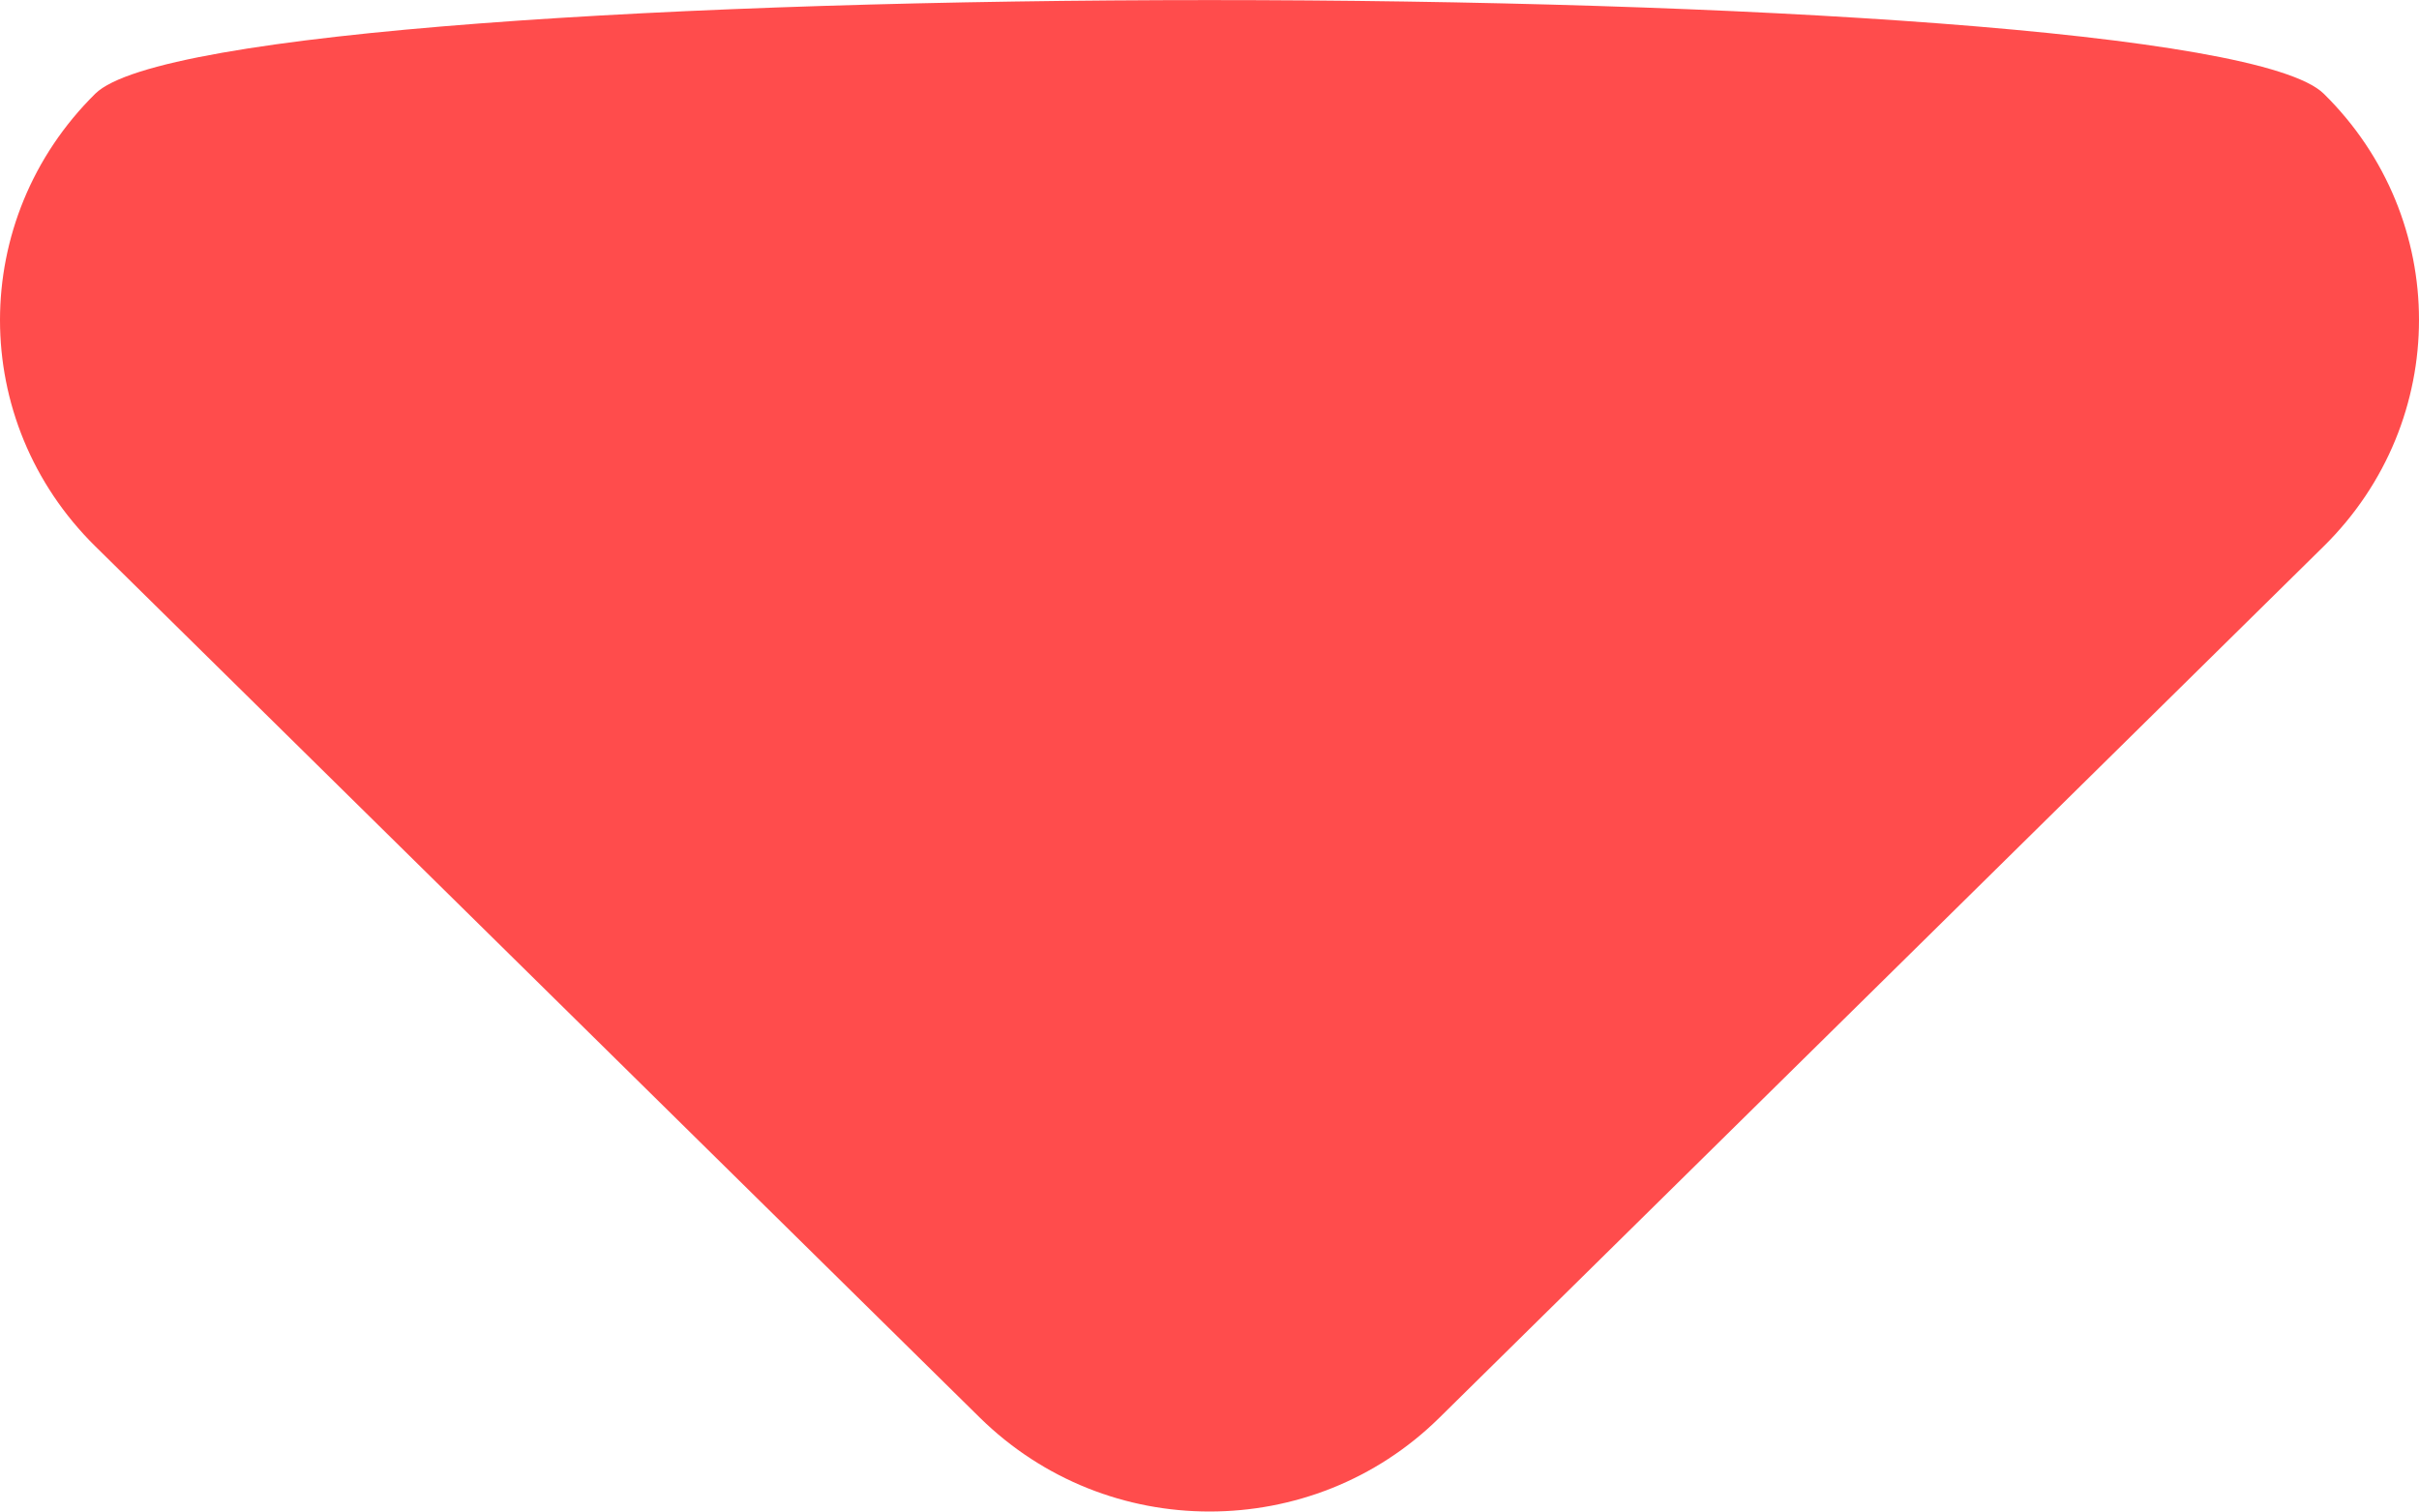
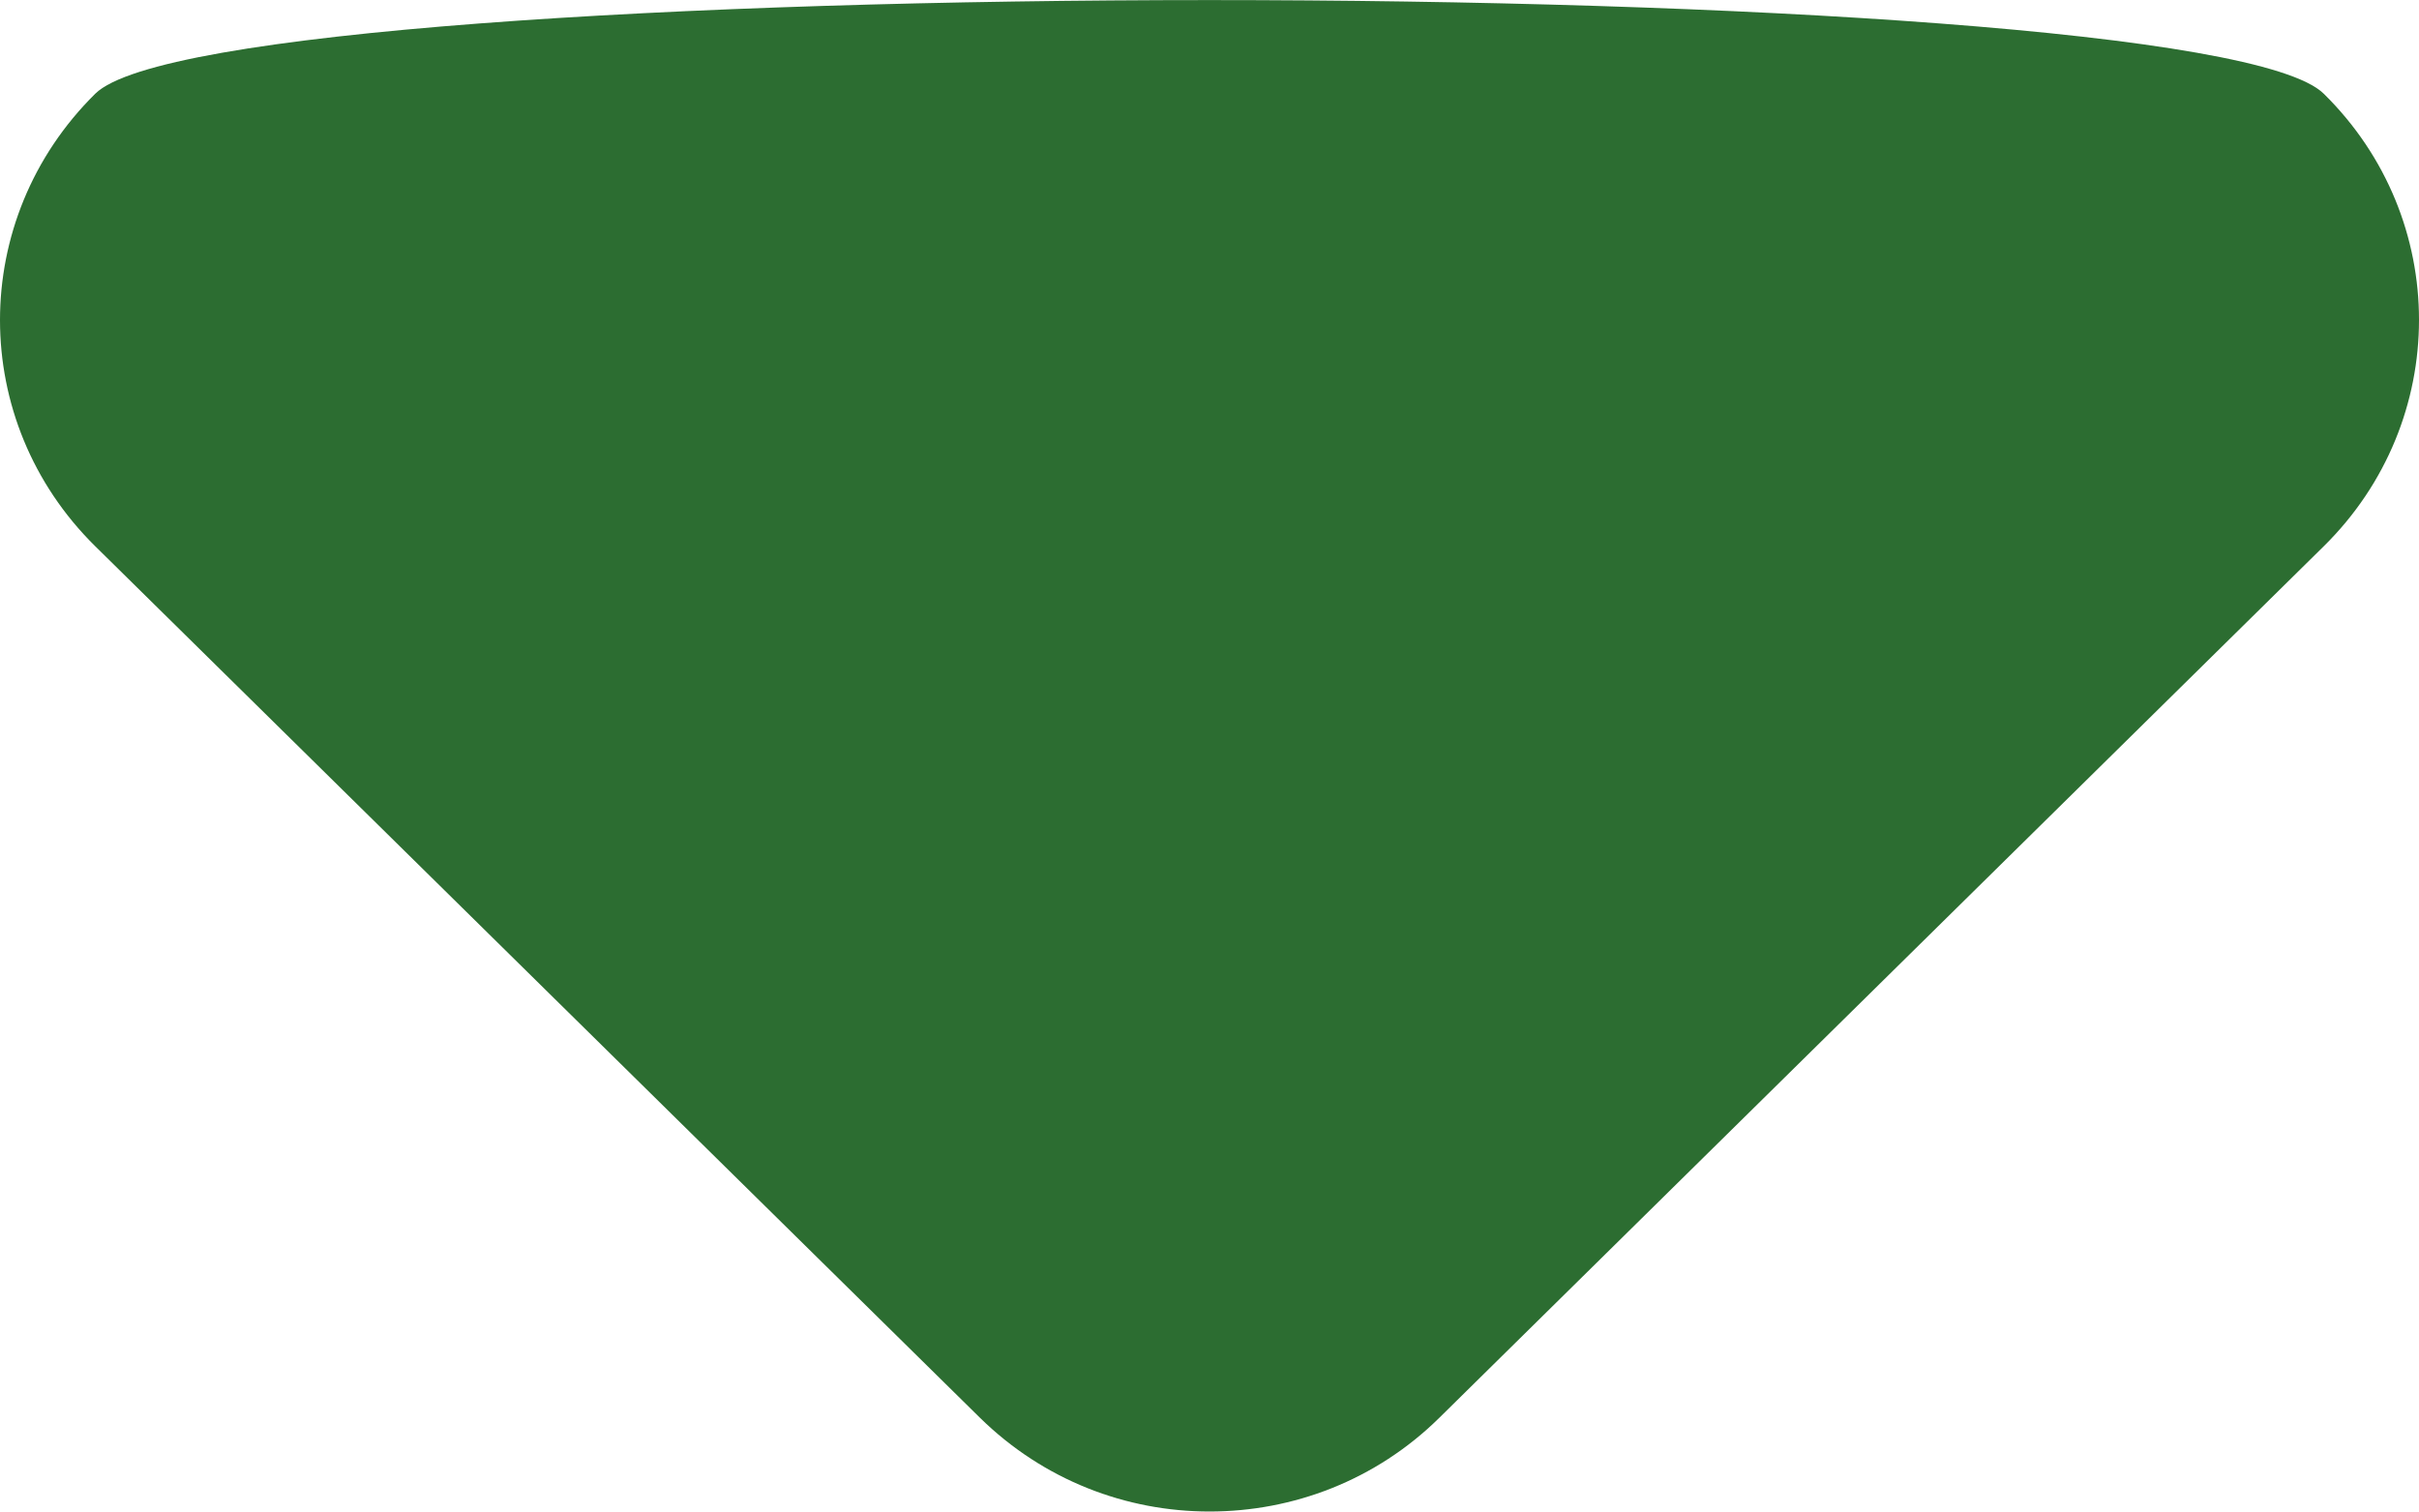
<svg xmlns="http://www.w3.org/2000/svg" width="8px" height="5px" viewBox="0 0 8 5" version="1.1">
  <defs />
  <g id="Page-1" stroke="none" stroke-width="1" fill="none" fill-rule="evenodd">
-     <g id="dropdown-caret" fill="#FF4C4C">
+     <g id="dropdown-caret" fill="#2c6d31">
      <path d="M4,5 C3.725,5 3.452,4.897 3.241,4.69 L0.315,1.807 C-0.105,1.393 -0.105,0.725 0.315,0.31 C0.733,-0.103 7.267,-0.103 7.685,0.31 C8.105,0.723 8.105,1.393 7.685,1.807 L4.76,4.69 C4.55,4.897 4.276,5 4,5" />
    </g>
  </g>
</svg>
